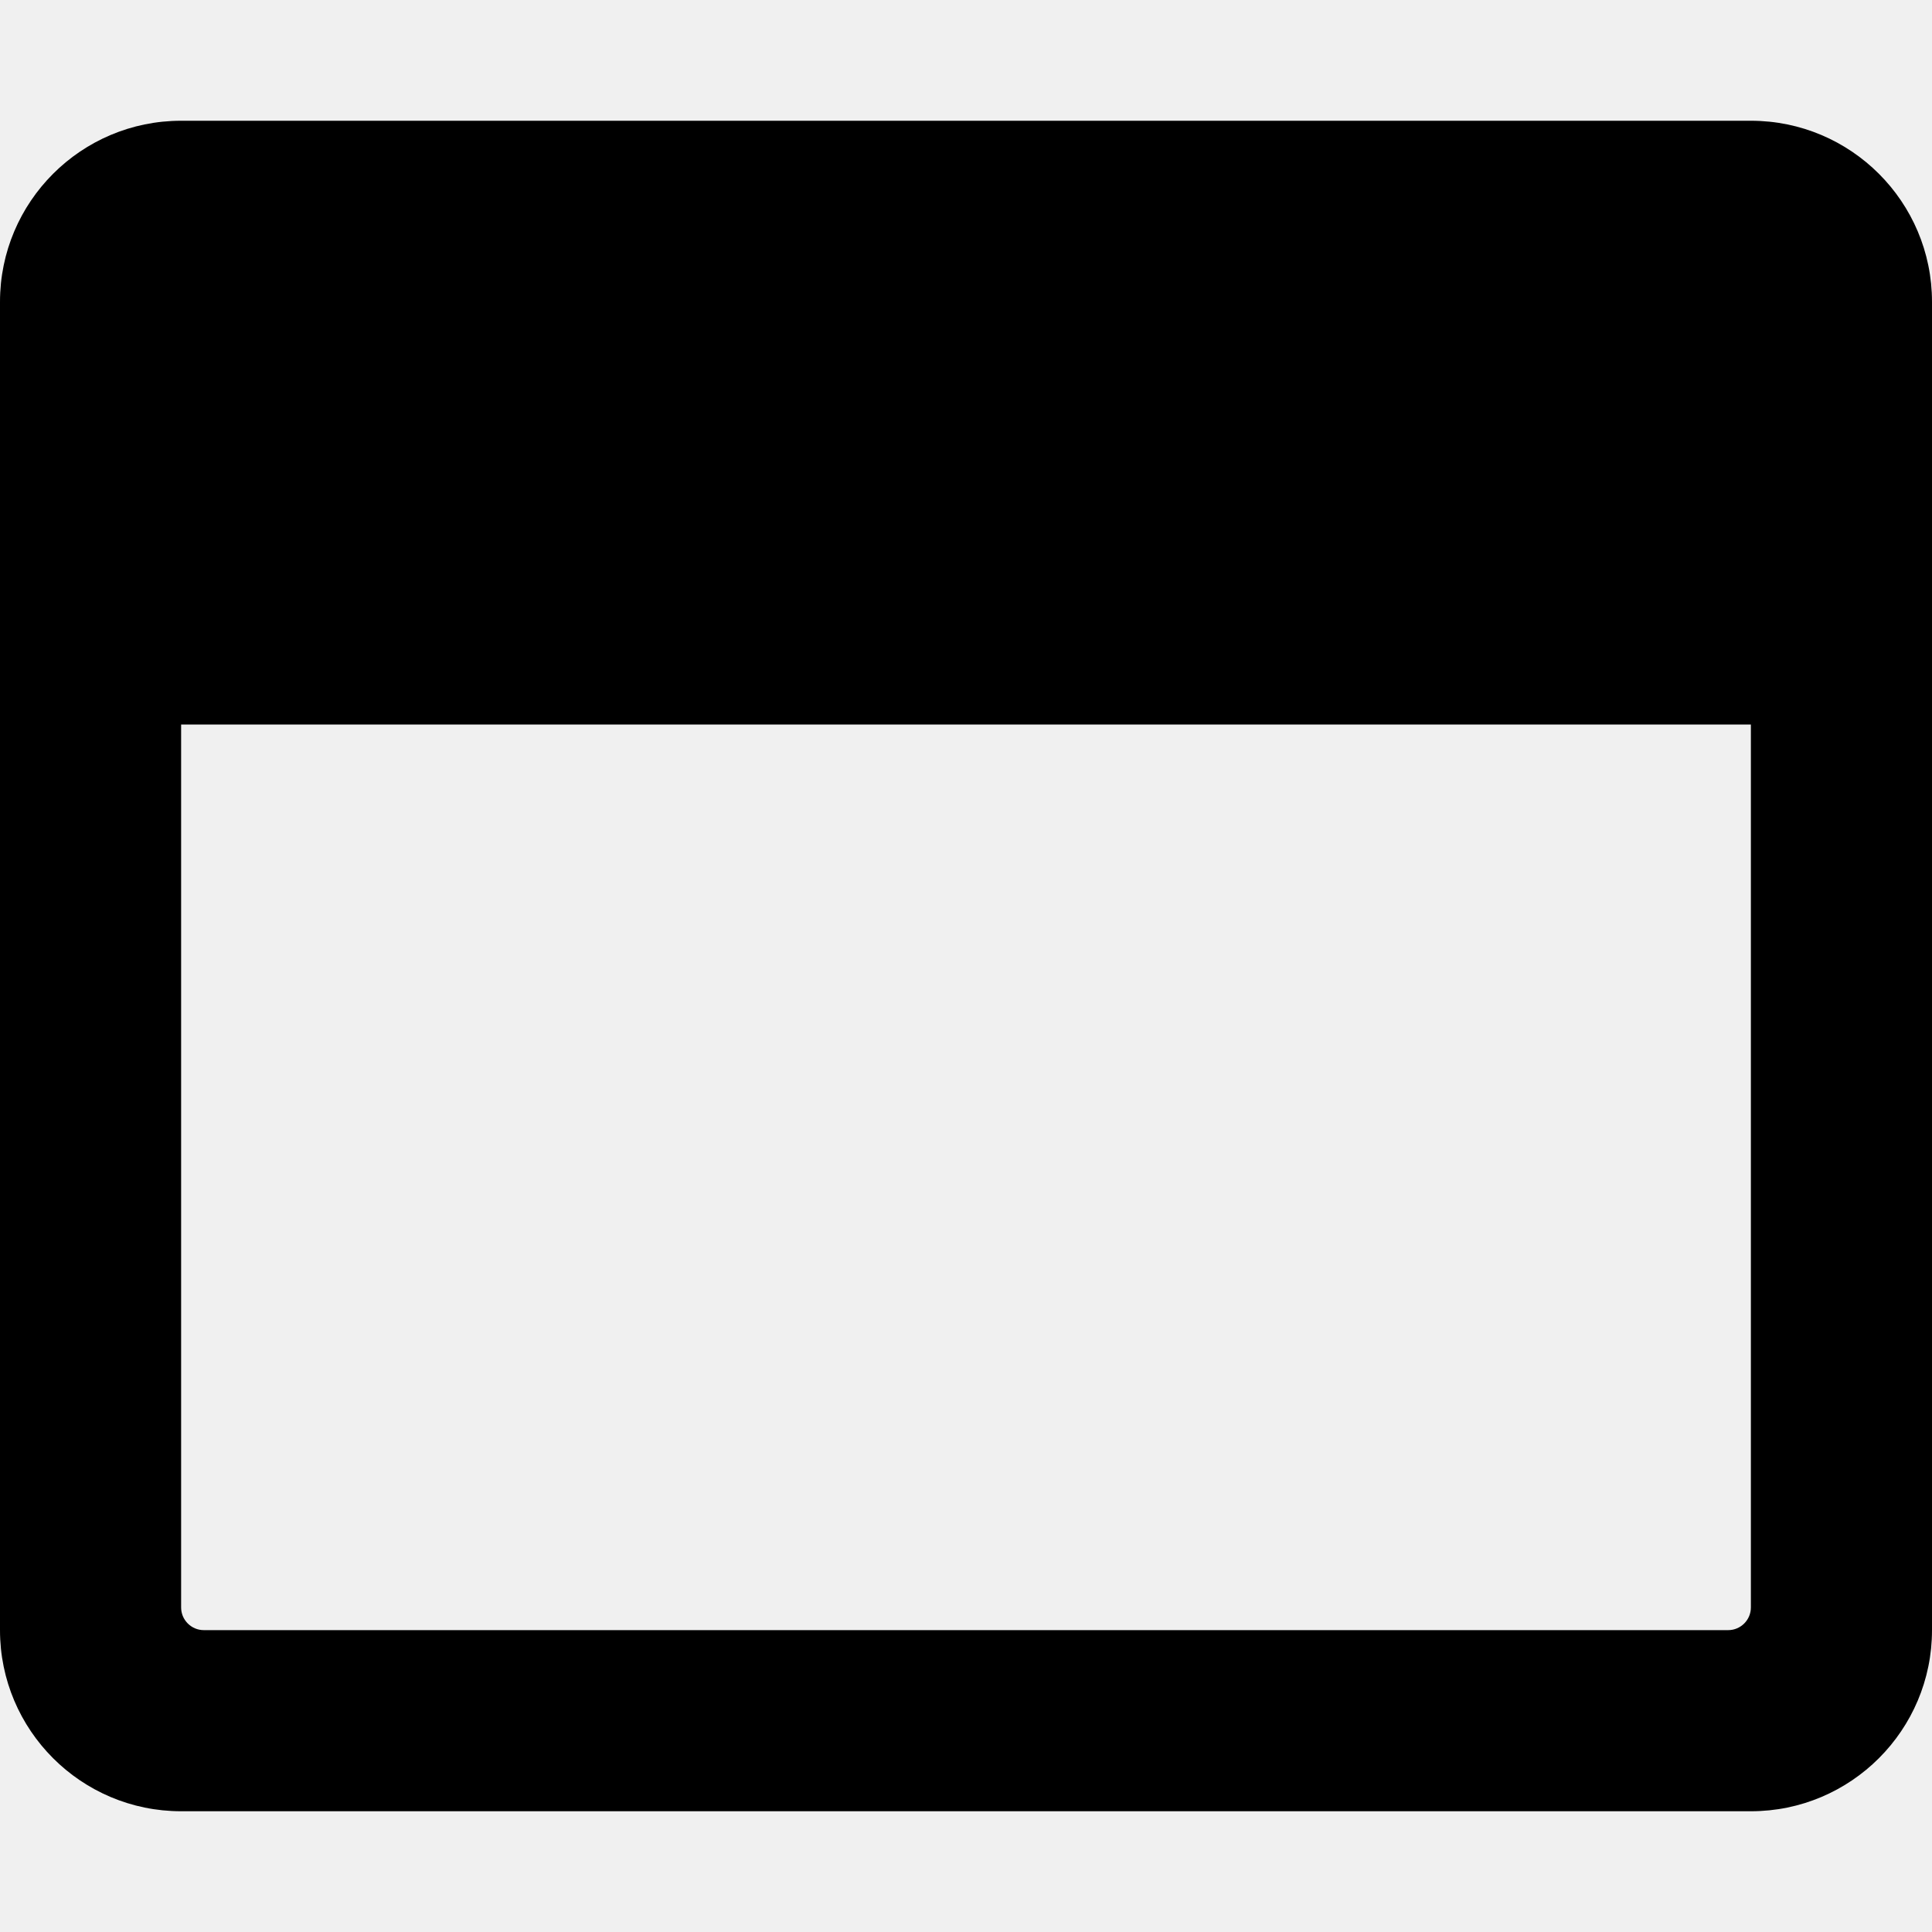
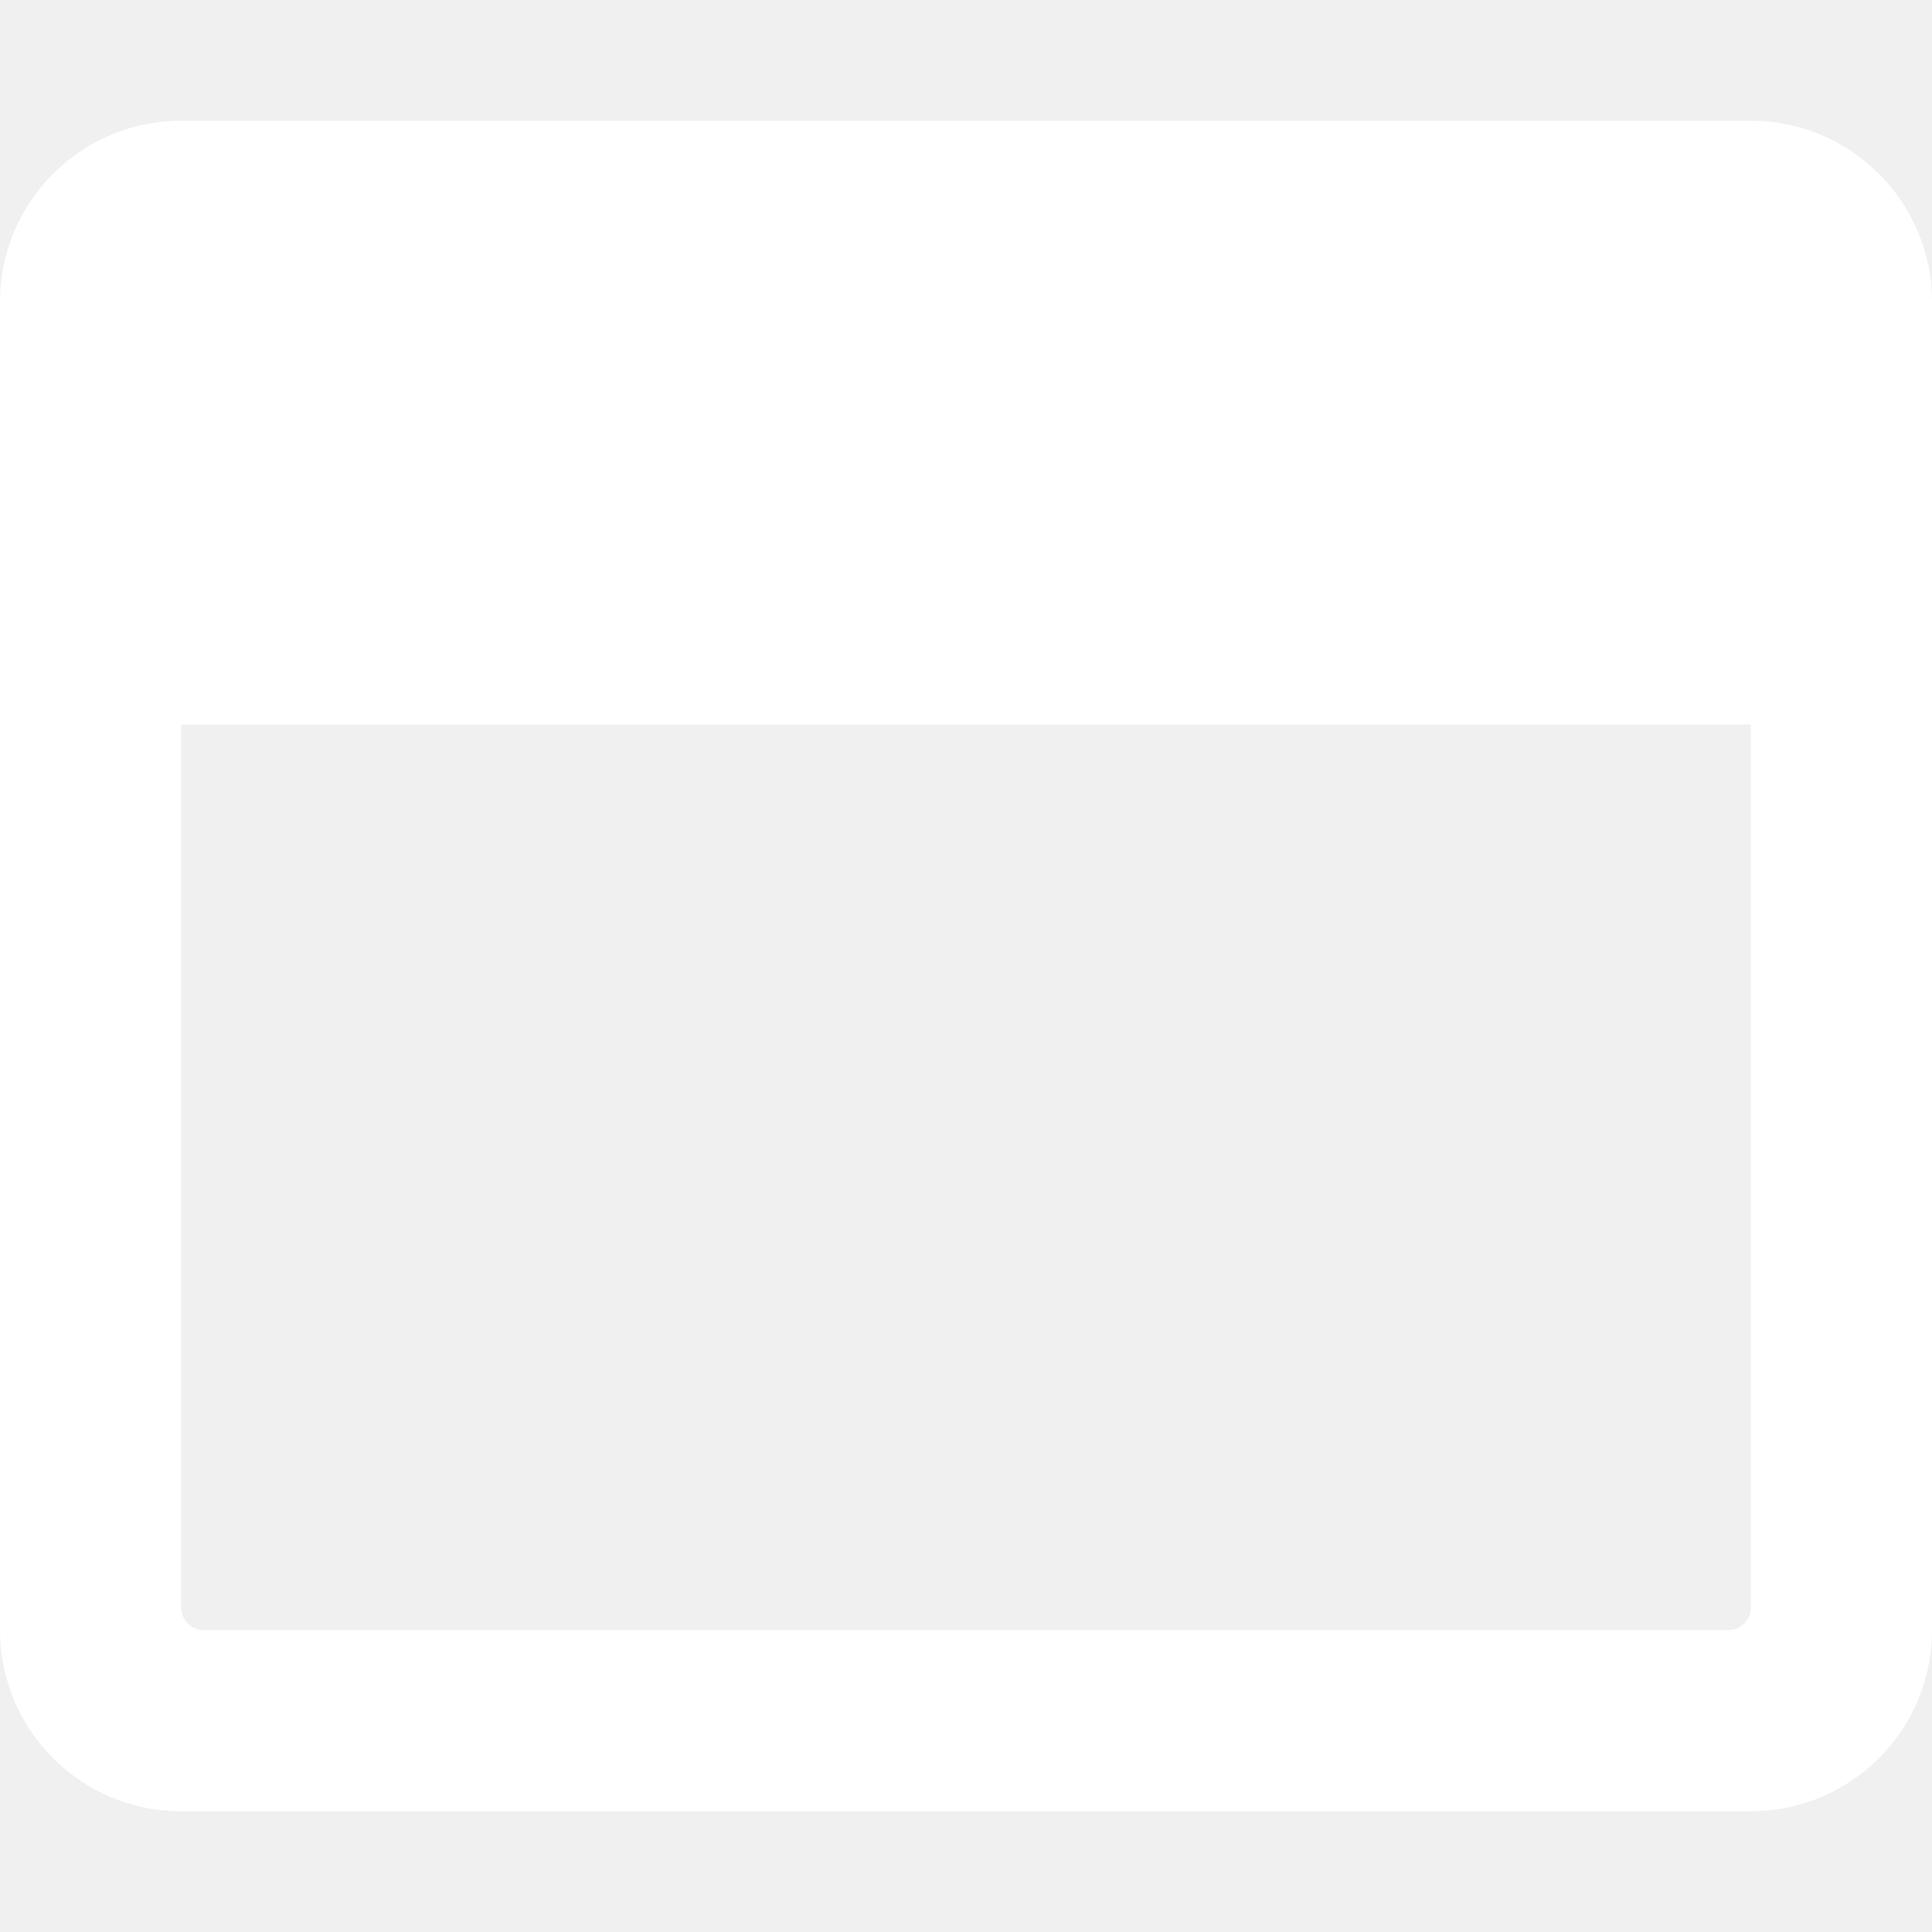
- <svg xmlns="http://www.w3.org/2000/svg" fill="#000000" width="800px" height="800px" viewBox="0 0 512 512">
+ <svg xmlns="http://www.w3.org/2000/svg" fill="#ffffff" width="800px" height="800px" viewBox="0 0 512 512">
  <path d="M464 32H48C21.5 32 0 53.5 0 80v352c0 26.5 21.5 48 48 48h416c26.5 0 48-21.5 48-48V80c0-26.5-21.5-48-48-48zm0 394c0 3.3-2.7 6-6 6H54c-3.3 0-6-2.7-6-6V192h416v234z" />
</svg>
